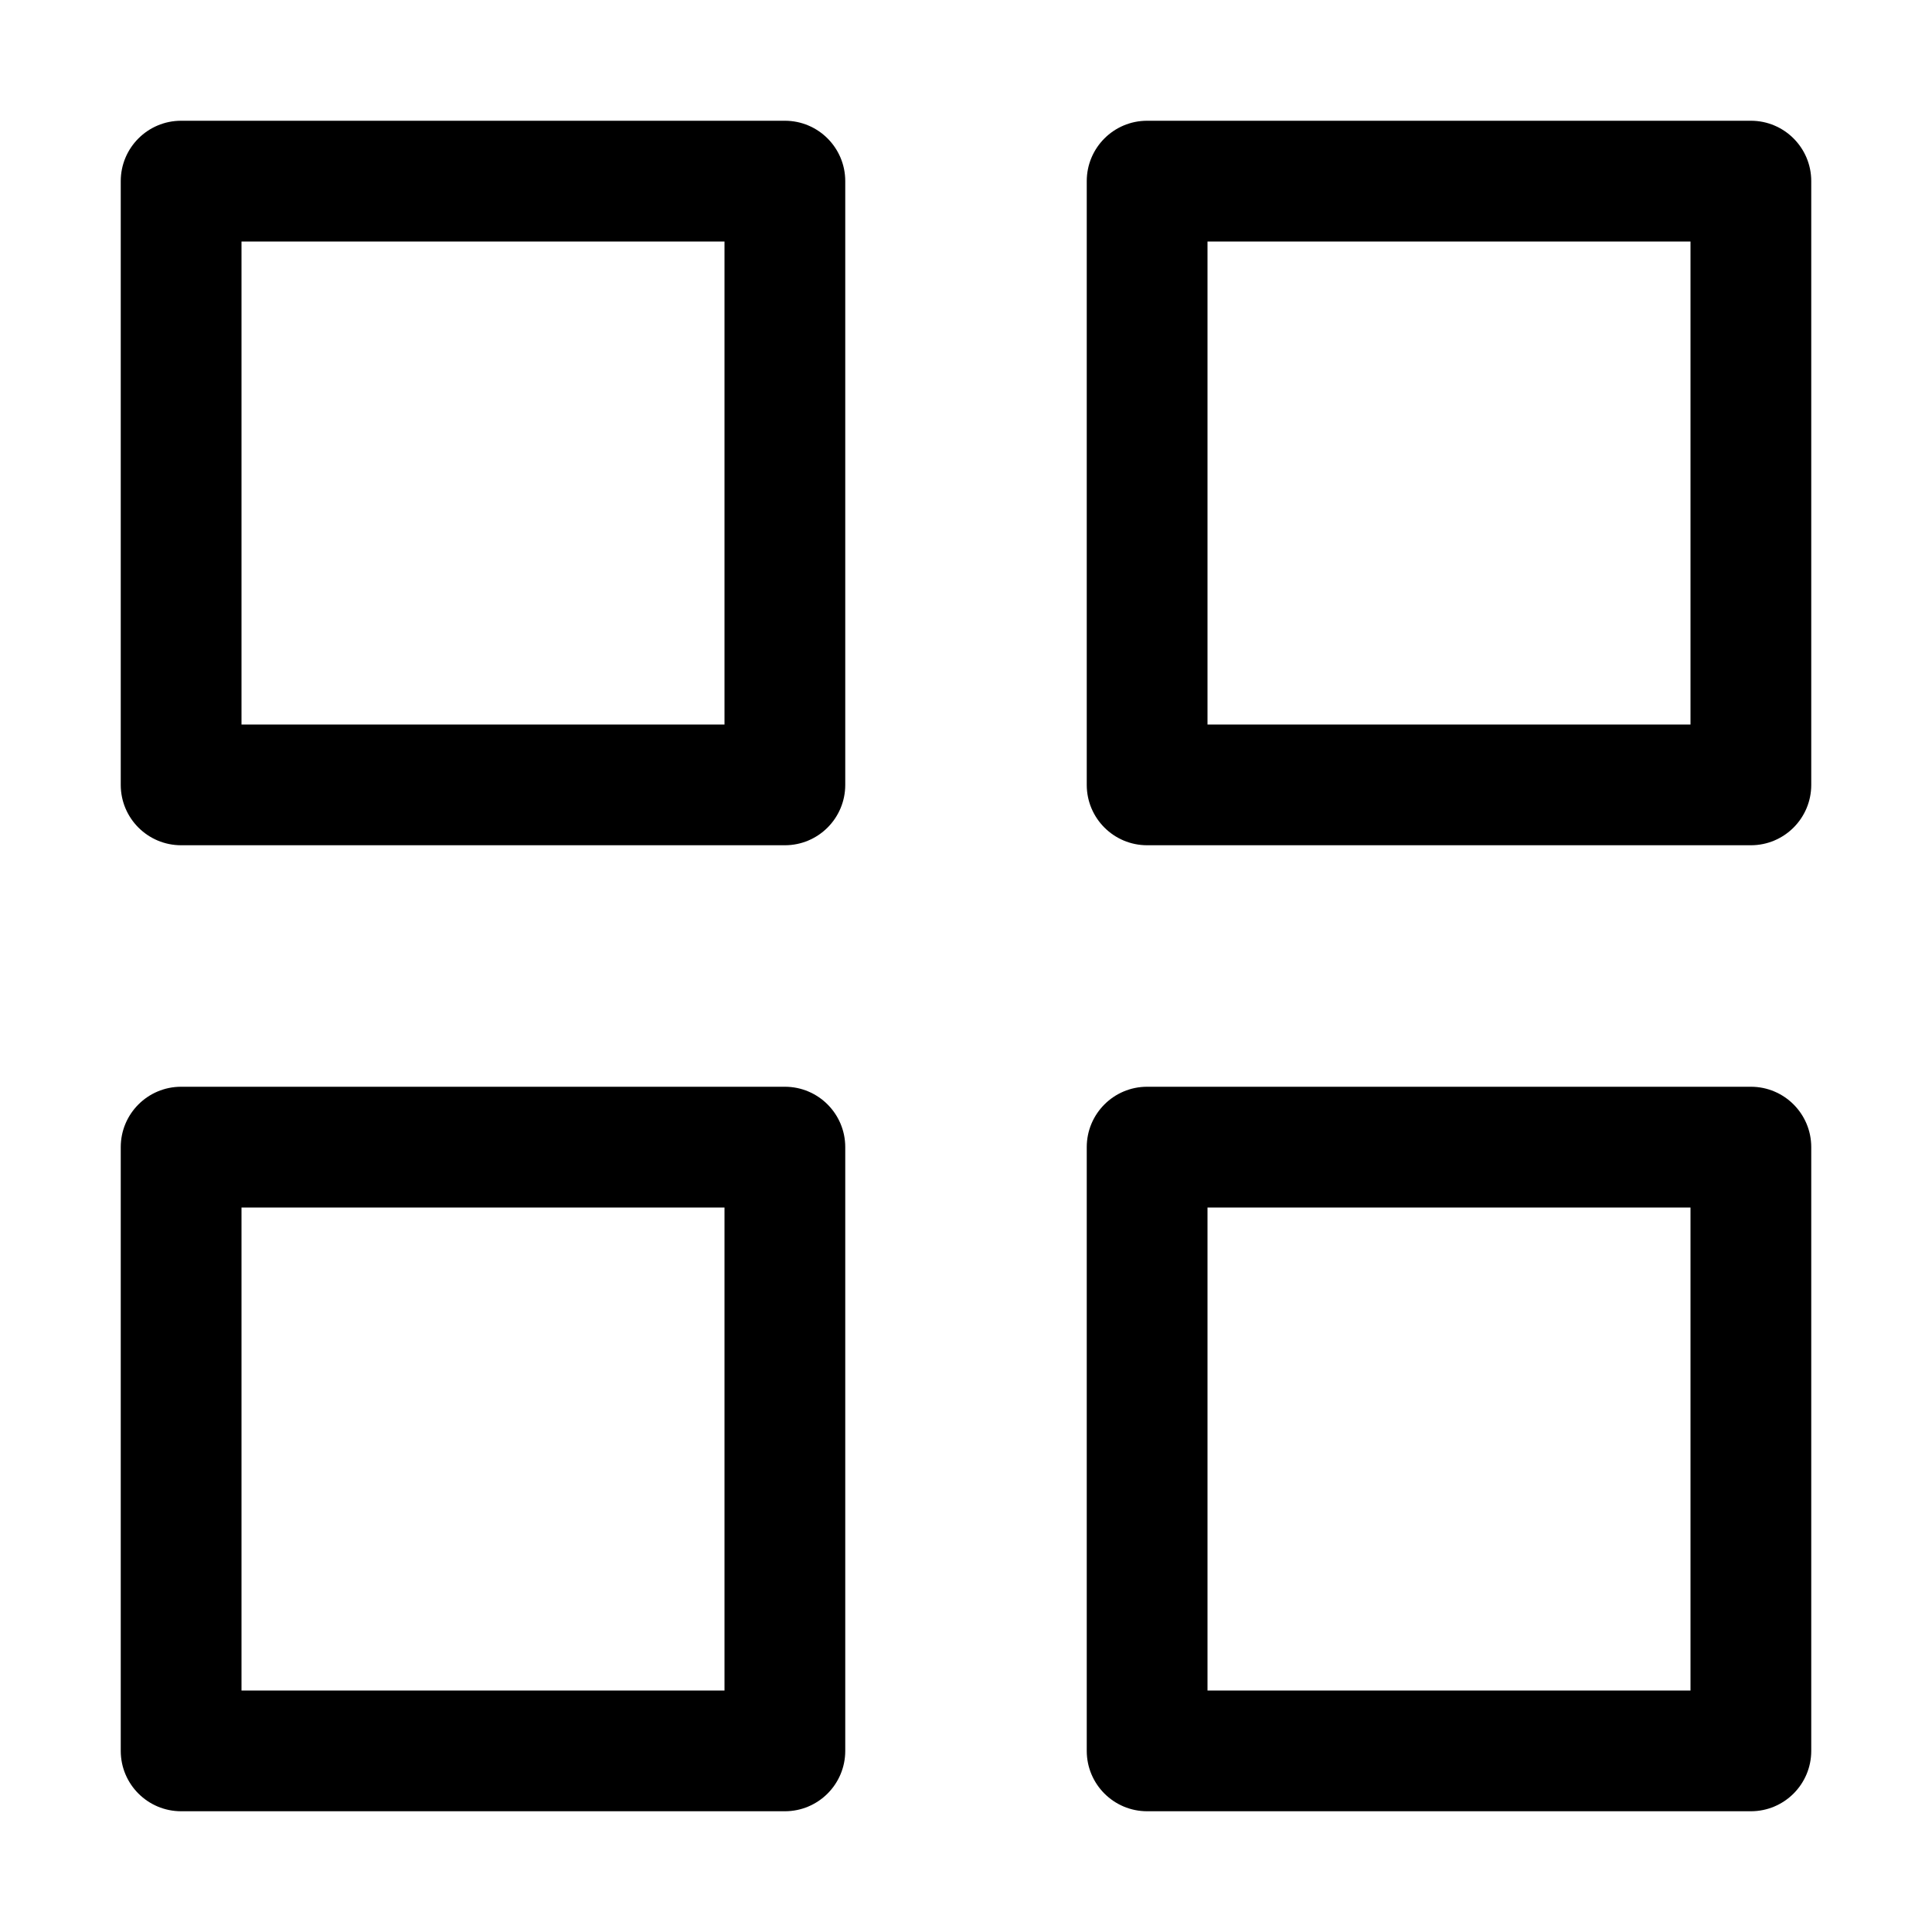
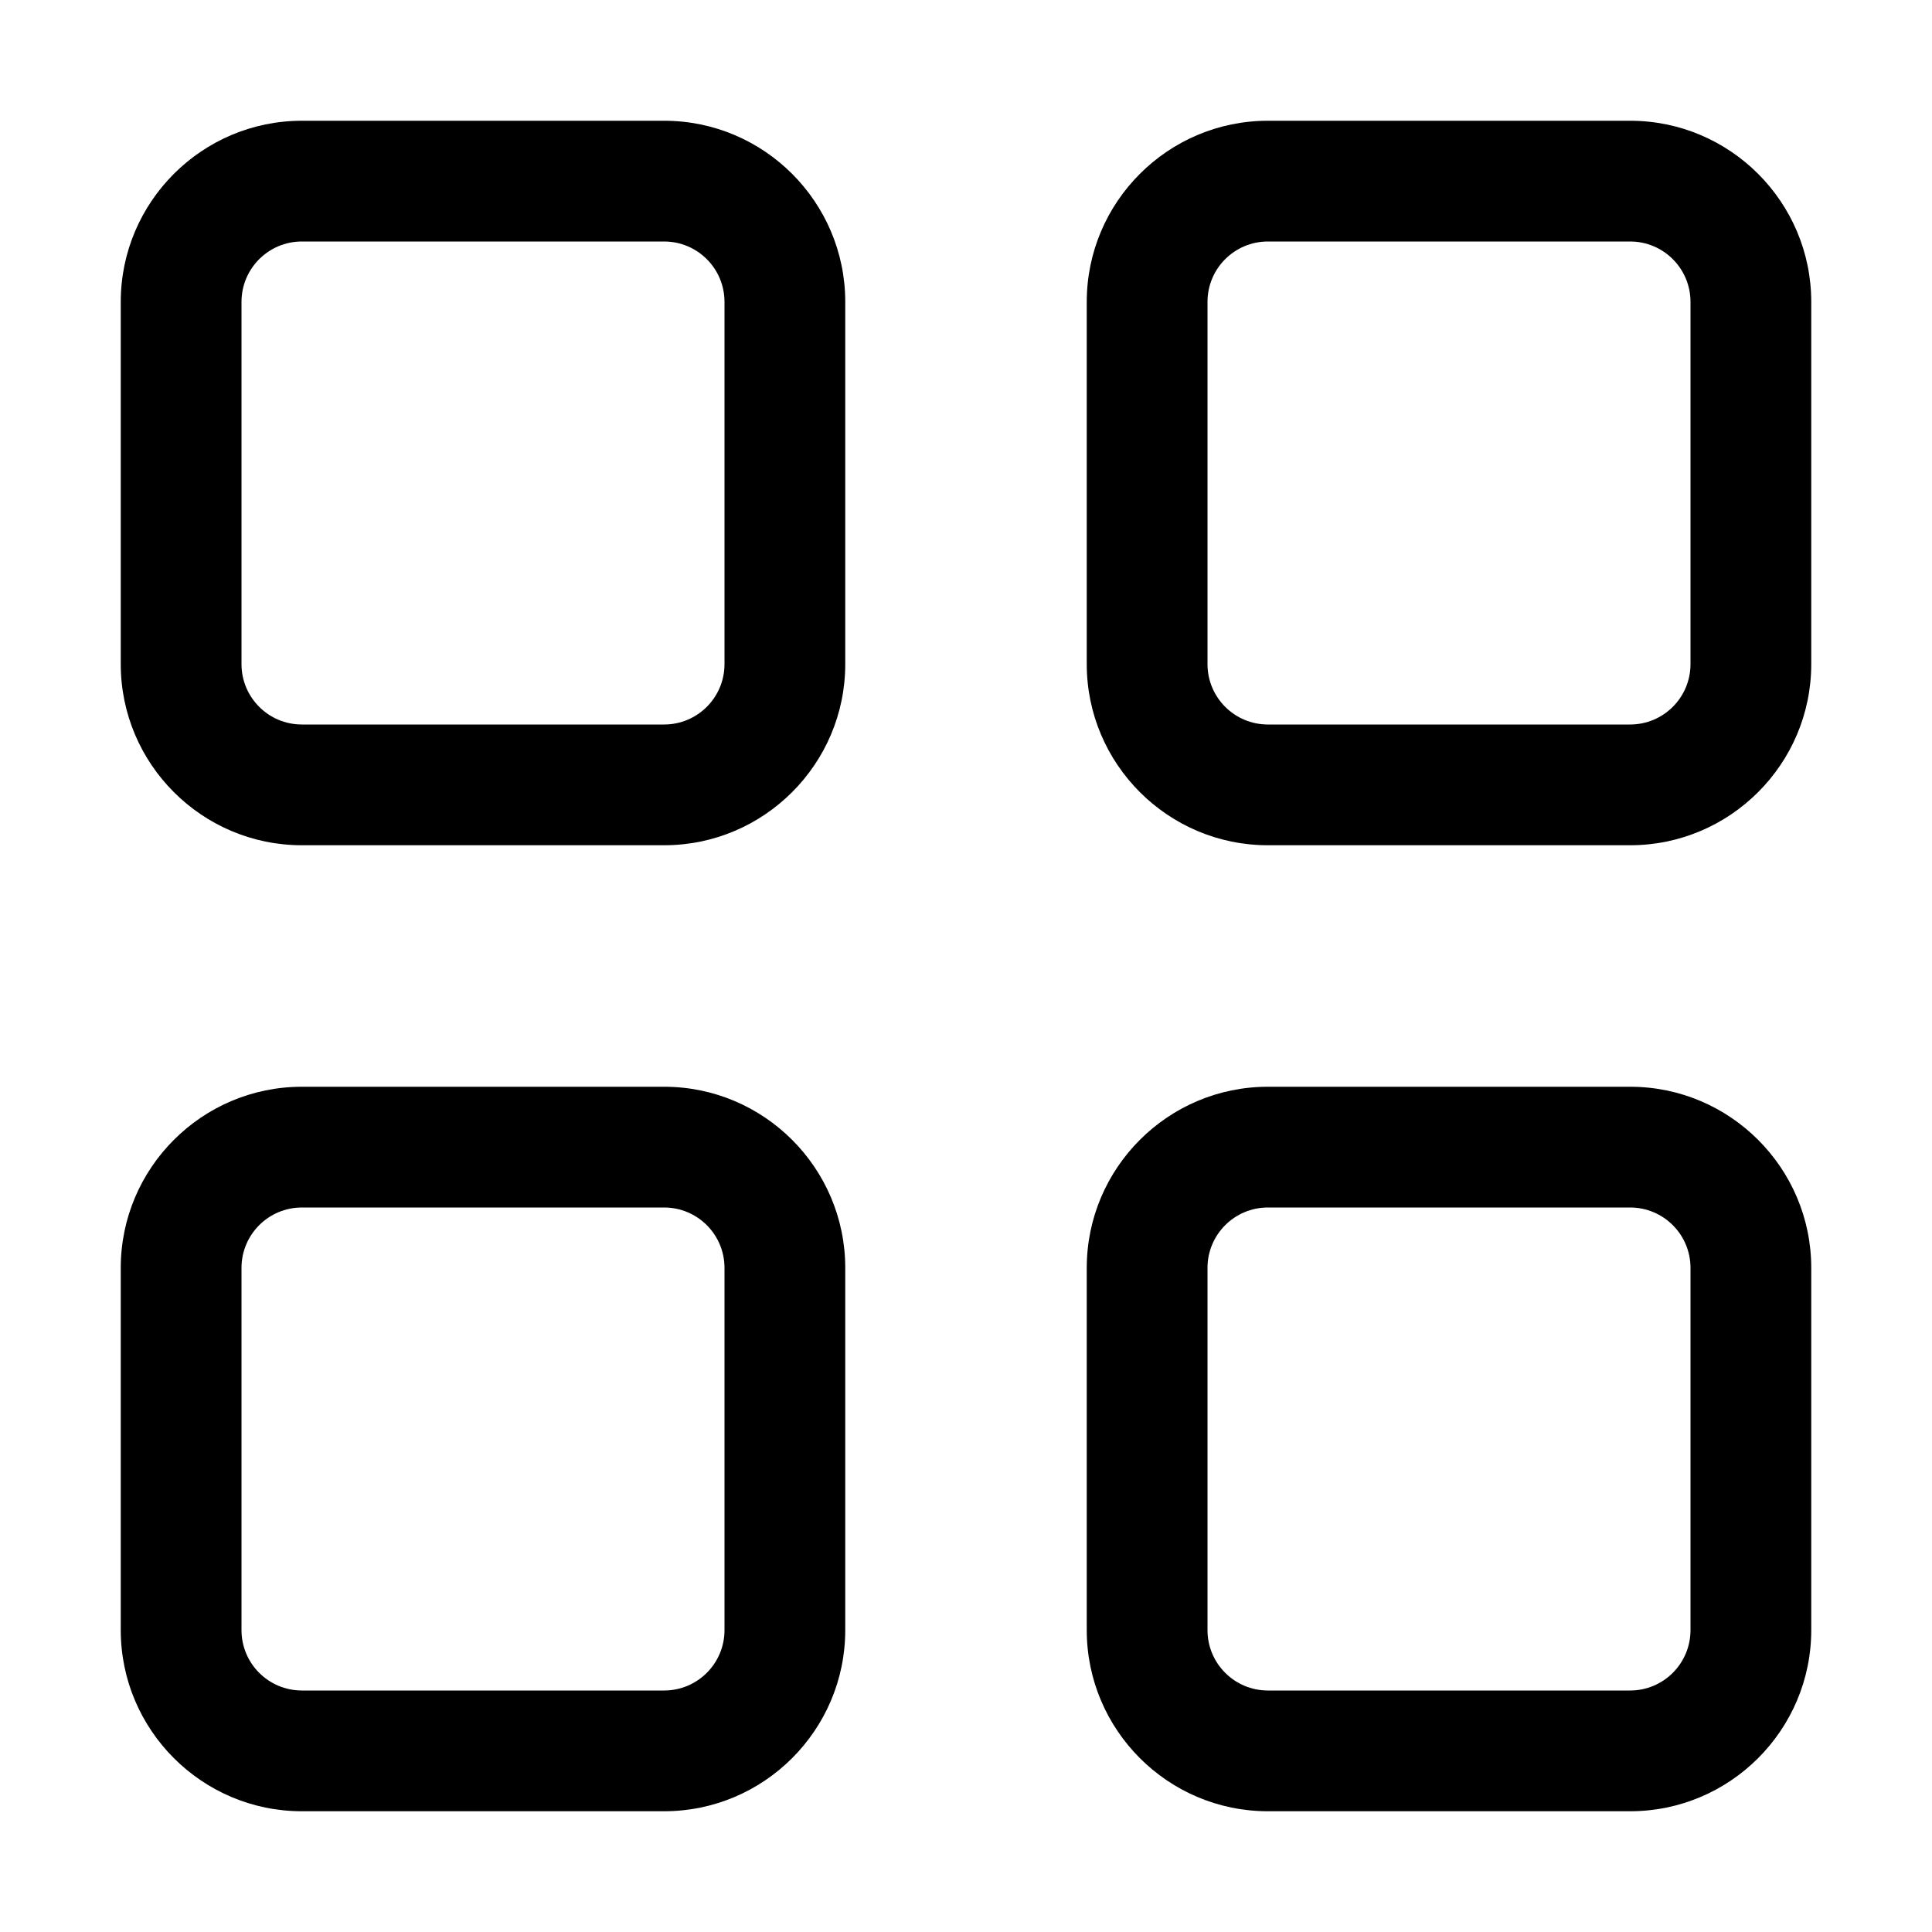
<svg xmlns="http://www.w3.org/2000/svg" xml:space="preserve" viewBox="0 0 16 16">
  <g class="icon-color">
-     <path d="M6 2v4H2V2h4m.5-1h-5a.5.5 0 0 0-.5.5v5a.5.5 0 0 0 .5.5h5a.5.5 0 0 0 .5-.5v-5a.5.5 0 0 0-.5-.5zM14 10v4h-4v-4h4m.5-1h-5a.5.5 0 0 0-.5.5v5a.5.5 0 0 0 .5.5h5a.5.5 0 0 0 .5-.5v-5a.5.5 0 0 0-.5-.5zM6 10v4H2v-4h4m.5-1h-5a.5.5 0 0 0-.5.5v5a.5.5 0 0 0 .5.5h5a.5.5 0 0 0 .5-.5v-5a.5.5 0 0 0-.5-.5zM14 2v4h-4V2h4m.5-1h-5a.5.5 0 0 0-.5.5v5a.5.5 0 0 0 .5.5h5a.5.5 0 0 0 .5-.5v-5a.5.5 0 0 0-.5-.5z" />
+     <path d="M5.5 2a.5.5 0 0 1 .5.5v3a.5.5 0 0 1-.5.5h-3a.5.5 0 0 1-.5-.5v-3a.5.5 0 0 1 .5-.5h3m0-1h-3C1.673 1 1 1.673 1 2.5v3C1 6.327 1.673 7 2.5 7h3C6.327 7 7 6.327 7 5.5v-3C7 1.673 6.327 1 5.5 1zM13.5 2a.5.5 0 0 1 .5.5v3a.5.5 0 0 1-.5.5h-3a.5.5 0 0 1-.5-.5v-3a.5.5 0 0 1 .5-.5h3m0-1h-3C9.673 1 9 1.673 9 2.5v3c0 .827.673 1.5 1.5 1.5h3c.827 0 1.5-.673 1.5-1.5v-3c0-.827-.673-1.5-1.5-1.5zM13.5 10a.5.5 0 0 1 .5.5v3a.5.5 0 0 1-.5.5h-3a.5.5 0 0 1-.5-.5v-3a.5.5 0 0 1 .5-.5h3m0-1h-3C9.673 9 9 9.673 9 10.5v3c0 .827.673 1.5 1.5 1.5h3c.827 0 1.5-.673 1.5-1.5v-3c0-.827-.673-1.5-1.5-1.5zM5.5 10a.5.5 0 0 1 .5.5v3a.5.5 0 0 1-.5.5h-3a.5.5 0 0 1-.5-.5v-3a.5.5 0 0 1 .5-.5h3m0-1h-3C1.673 9 1 9.673 1 10.5v3c0 .827.673 1.5 1.5 1.5h3c.827 0 1.5-.673 1.5-1.5v-3C7 9.673 6.327 9 5.5 9z" />
  </g>
</svg>
